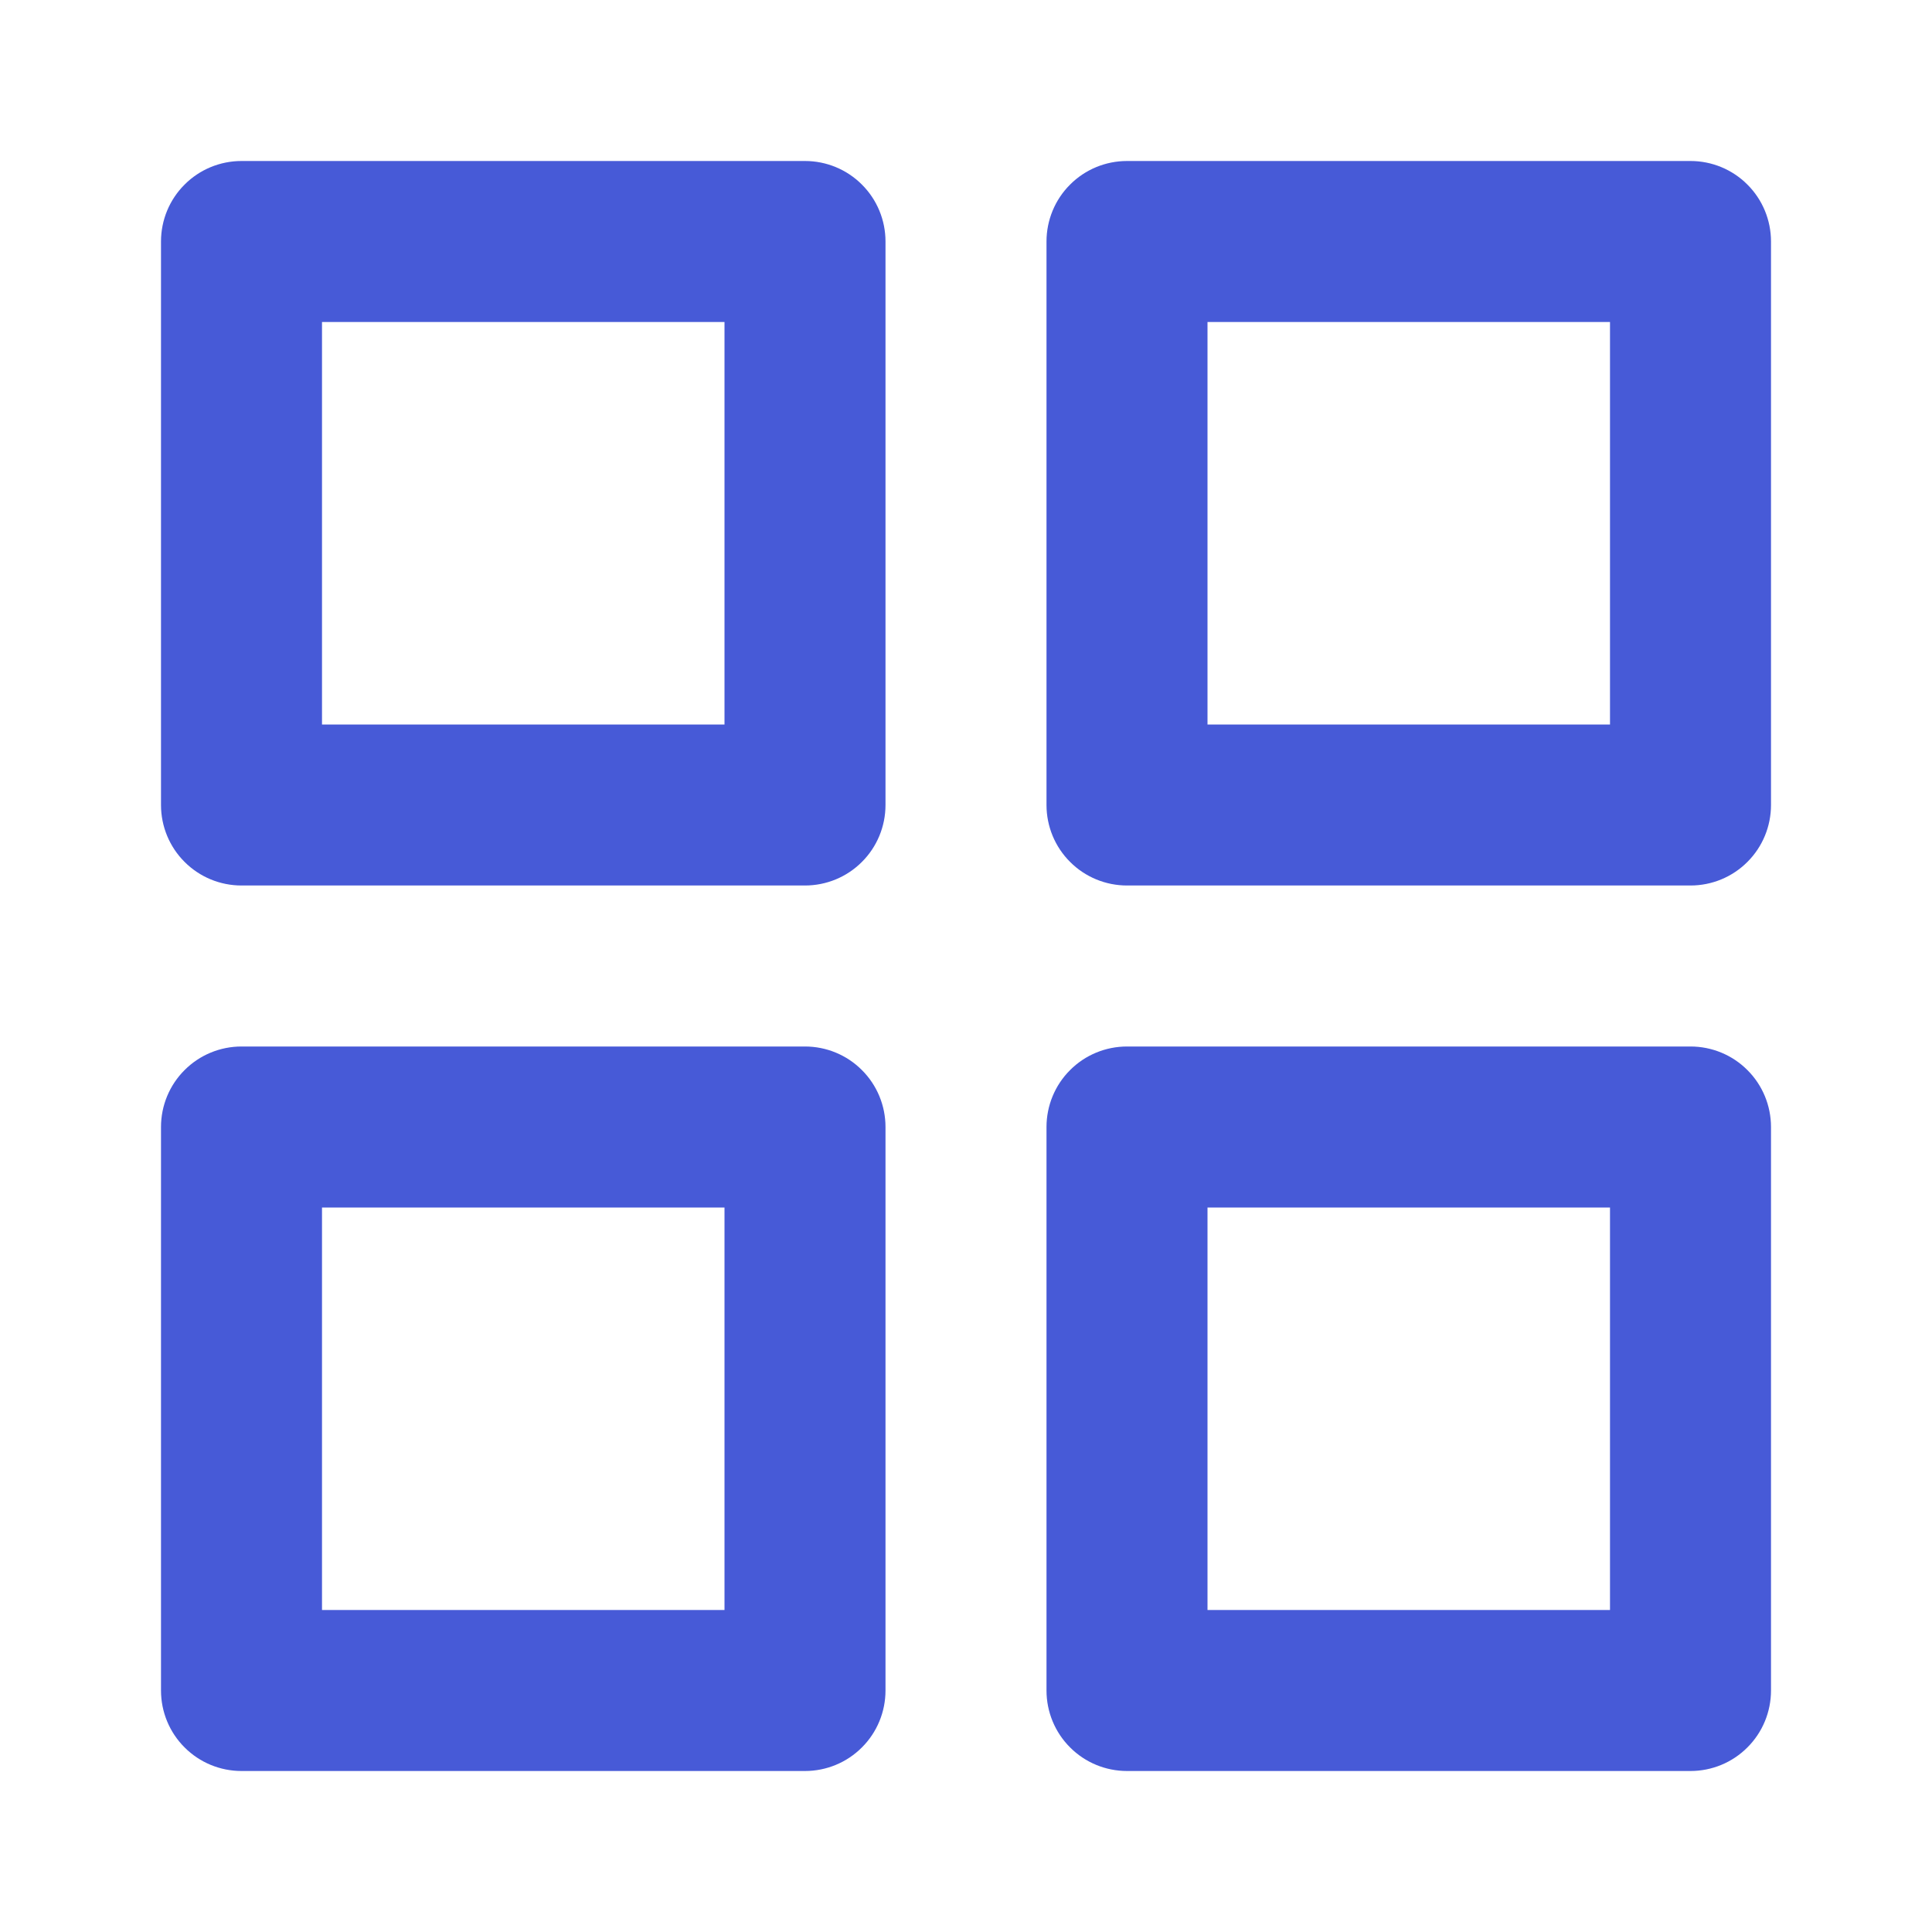
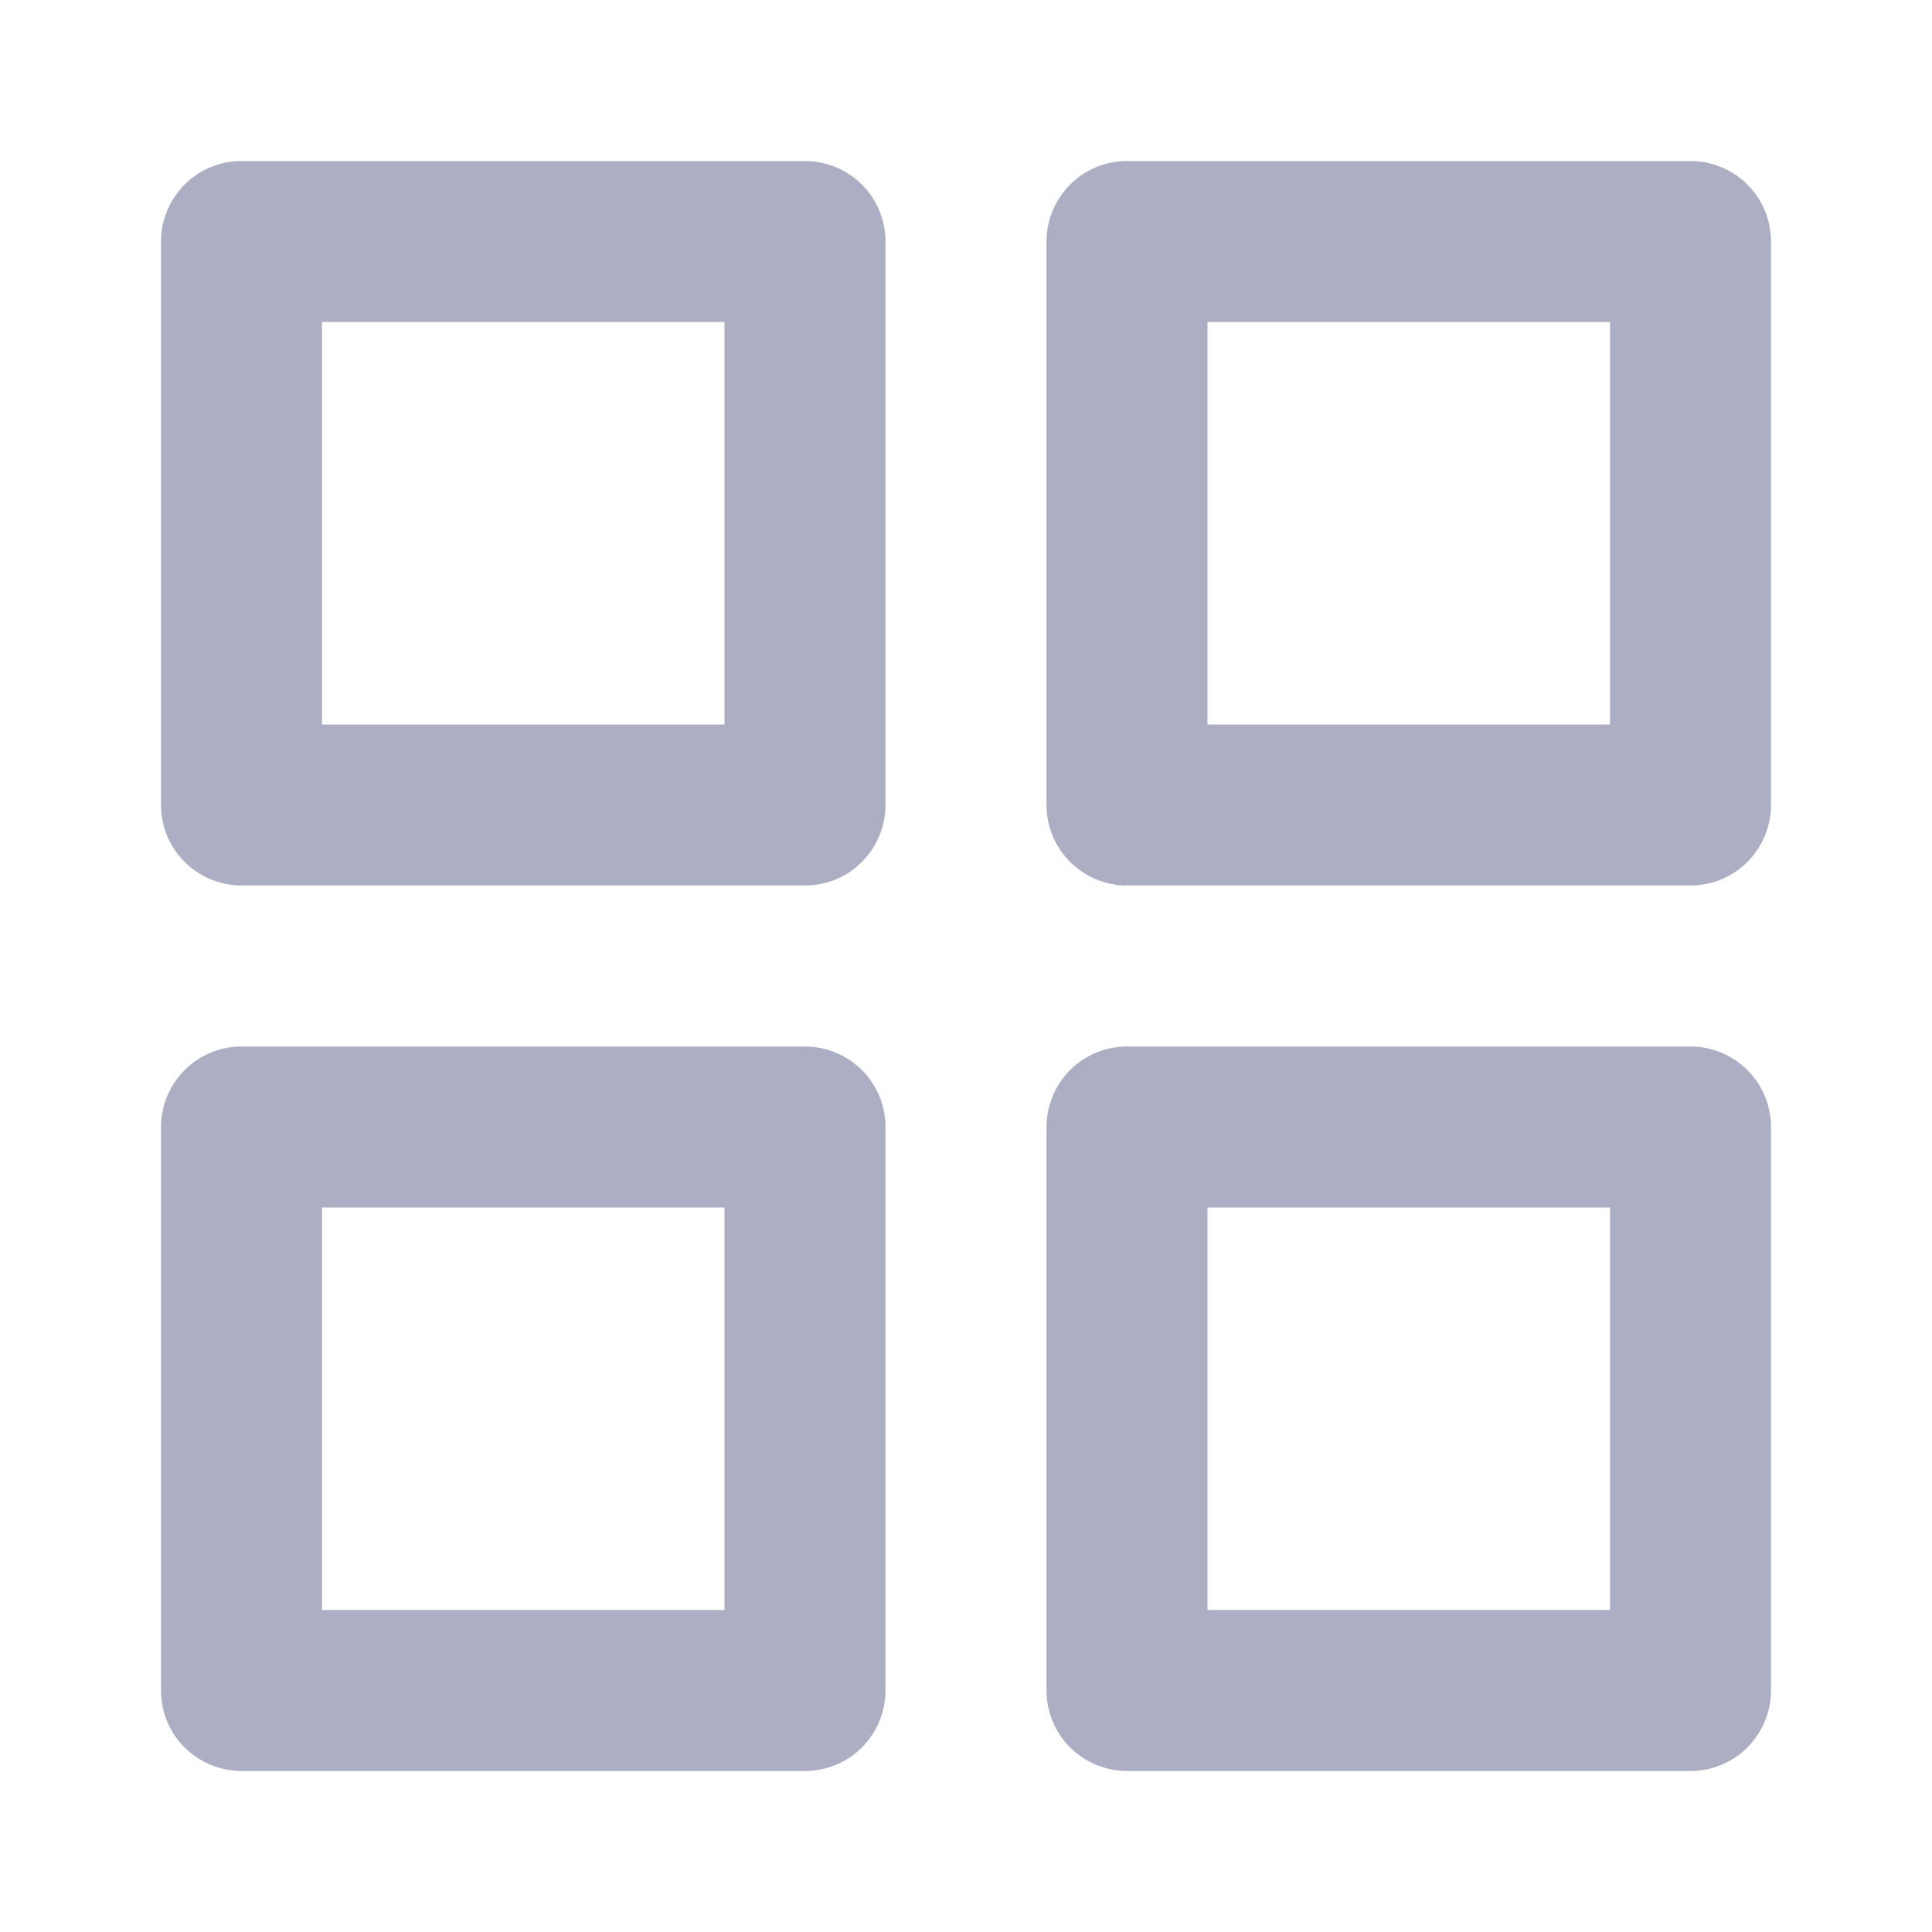
- <svg xmlns="http://www.w3.org/2000/svg" width="24" height="24" viewBox="0 0 24 24" fill="none">
-   <g id="apps (1) 1">
-     <path id="Vector" d="M10 13H3C2.735 13 2.48 13.105 2.293 13.293C2.105 13.48 2 13.735 2 14V21C2 21.265 2.105 21.52 2.293 21.707C2.48 21.895 2.735 22 3 22H10C10.265 22 10.52 21.895 10.707 21.707C10.895 21.52 11 21.265 11 21V14C11 13.735 10.895 13.48 10.707 13.293C10.52 13.105 10.265 13 10 13ZM9 20H4V15H9V20ZM21 2H14C13.735 2 13.48 2.105 13.293 2.293C13.105 2.48 13 2.735 13 3V10C13 10.265 13.105 10.52 13.293 10.707C13.48 10.895 13.735 11 14 11H21C21.265 11 21.52 10.895 21.707 10.707C21.895 10.52 22 10.265 22 10V3C22 2.735 21.895 2.48 21.707 2.293C21.52 2.105 21.265 2 21 2V2ZM20 9H15V4H20V9ZM21 13H14C13.735 13 13.48 13.105 13.293 13.293C13.105 13.48 13 13.735 13 14V21C13 21.265 13.105 21.52 13.293 21.707C13.48 21.895 13.735 22 14 22H21C21.265 22 21.52 21.895 21.707 21.707C21.895 21.52 22 21.265 22 21V14C22 13.735 21.895 13.48 21.707 13.293C21.52 13.105 21.265 13 21 13ZM20 20H15V15H20V20ZM10 2H3C2.735 2 2.48 2.105 2.293 2.293C2.105 2.48 2 2.735 2 3V10C2 10.265 2.105 10.52 2.293 10.707C2.48 10.895 2.735 11 3 11H10C10.265 11 10.52 10.895 10.707 10.707C10.895 10.52 11 10.265 11 10V3C11 2.735 10.895 2.48 10.707 2.293C10.52 2.105 10.265 2 10 2V2ZM9 9H4V4H9V9Z" fill="#475AD7" />
+ <svg xmlns="http://www.w3.org/2000/svg" id="eo1jFuyLr9h1" viewBox="0 0 24 24" shape-rendering="geometricPrecision" text-rendering="geometricPrecision">
+   <g>
+     <path d="M10,13h-7c-.265,0-.52.105-.707.293s-.293.442-.293.707v7c0,.265.105.52.293.707s.442.293.707.293h7c.265,0,.52-.105.707-.293s.293-.442.293-.707v-7c0-.265-.105-.52-.293-.707s-.442-.293-.707-.293ZM9,20h-5v-5h5v5ZM21,2h-7c-.265,0-.52.105-.707.293s-.293.442-.293.707v7c0,.265.105.52.293.707s.442.293.707.293h7c.265,0,.52-.105.707-.293s.293-.442.293-.707v-7c0-.265-.105-.52-.293-.707s-.442-.293-.707-.293v0ZM20,9h-5v-5h5v5Zm1,4h-7c-.265,0-.52.105-.707.293s-.293.442-.293.707v7c0,.265.105.52.293.707s.442.293.707.293h7c.265,0,.52-.105.707-.293s.293-.442.293-.707v-7c0-.265-.105-.52-.293-.707s-.442-.293-.707-.293Zm-1,7h-5v-5h5v5ZM10,2h-7c-.265,0-.52.105-.707.293s-.293.442-.293.707v7c0,.265.105.52.293.707s.442.293.707.293h7c.265,0,.52-.105.707-.293s.293-.442.293-.707v-7c0-.265-.105-.52-.293-.707s-.442-.293-.707-.293v0ZM9,9h-5v-5h5v5Z" fill="#acafc3" />
  </g>
</svg>
